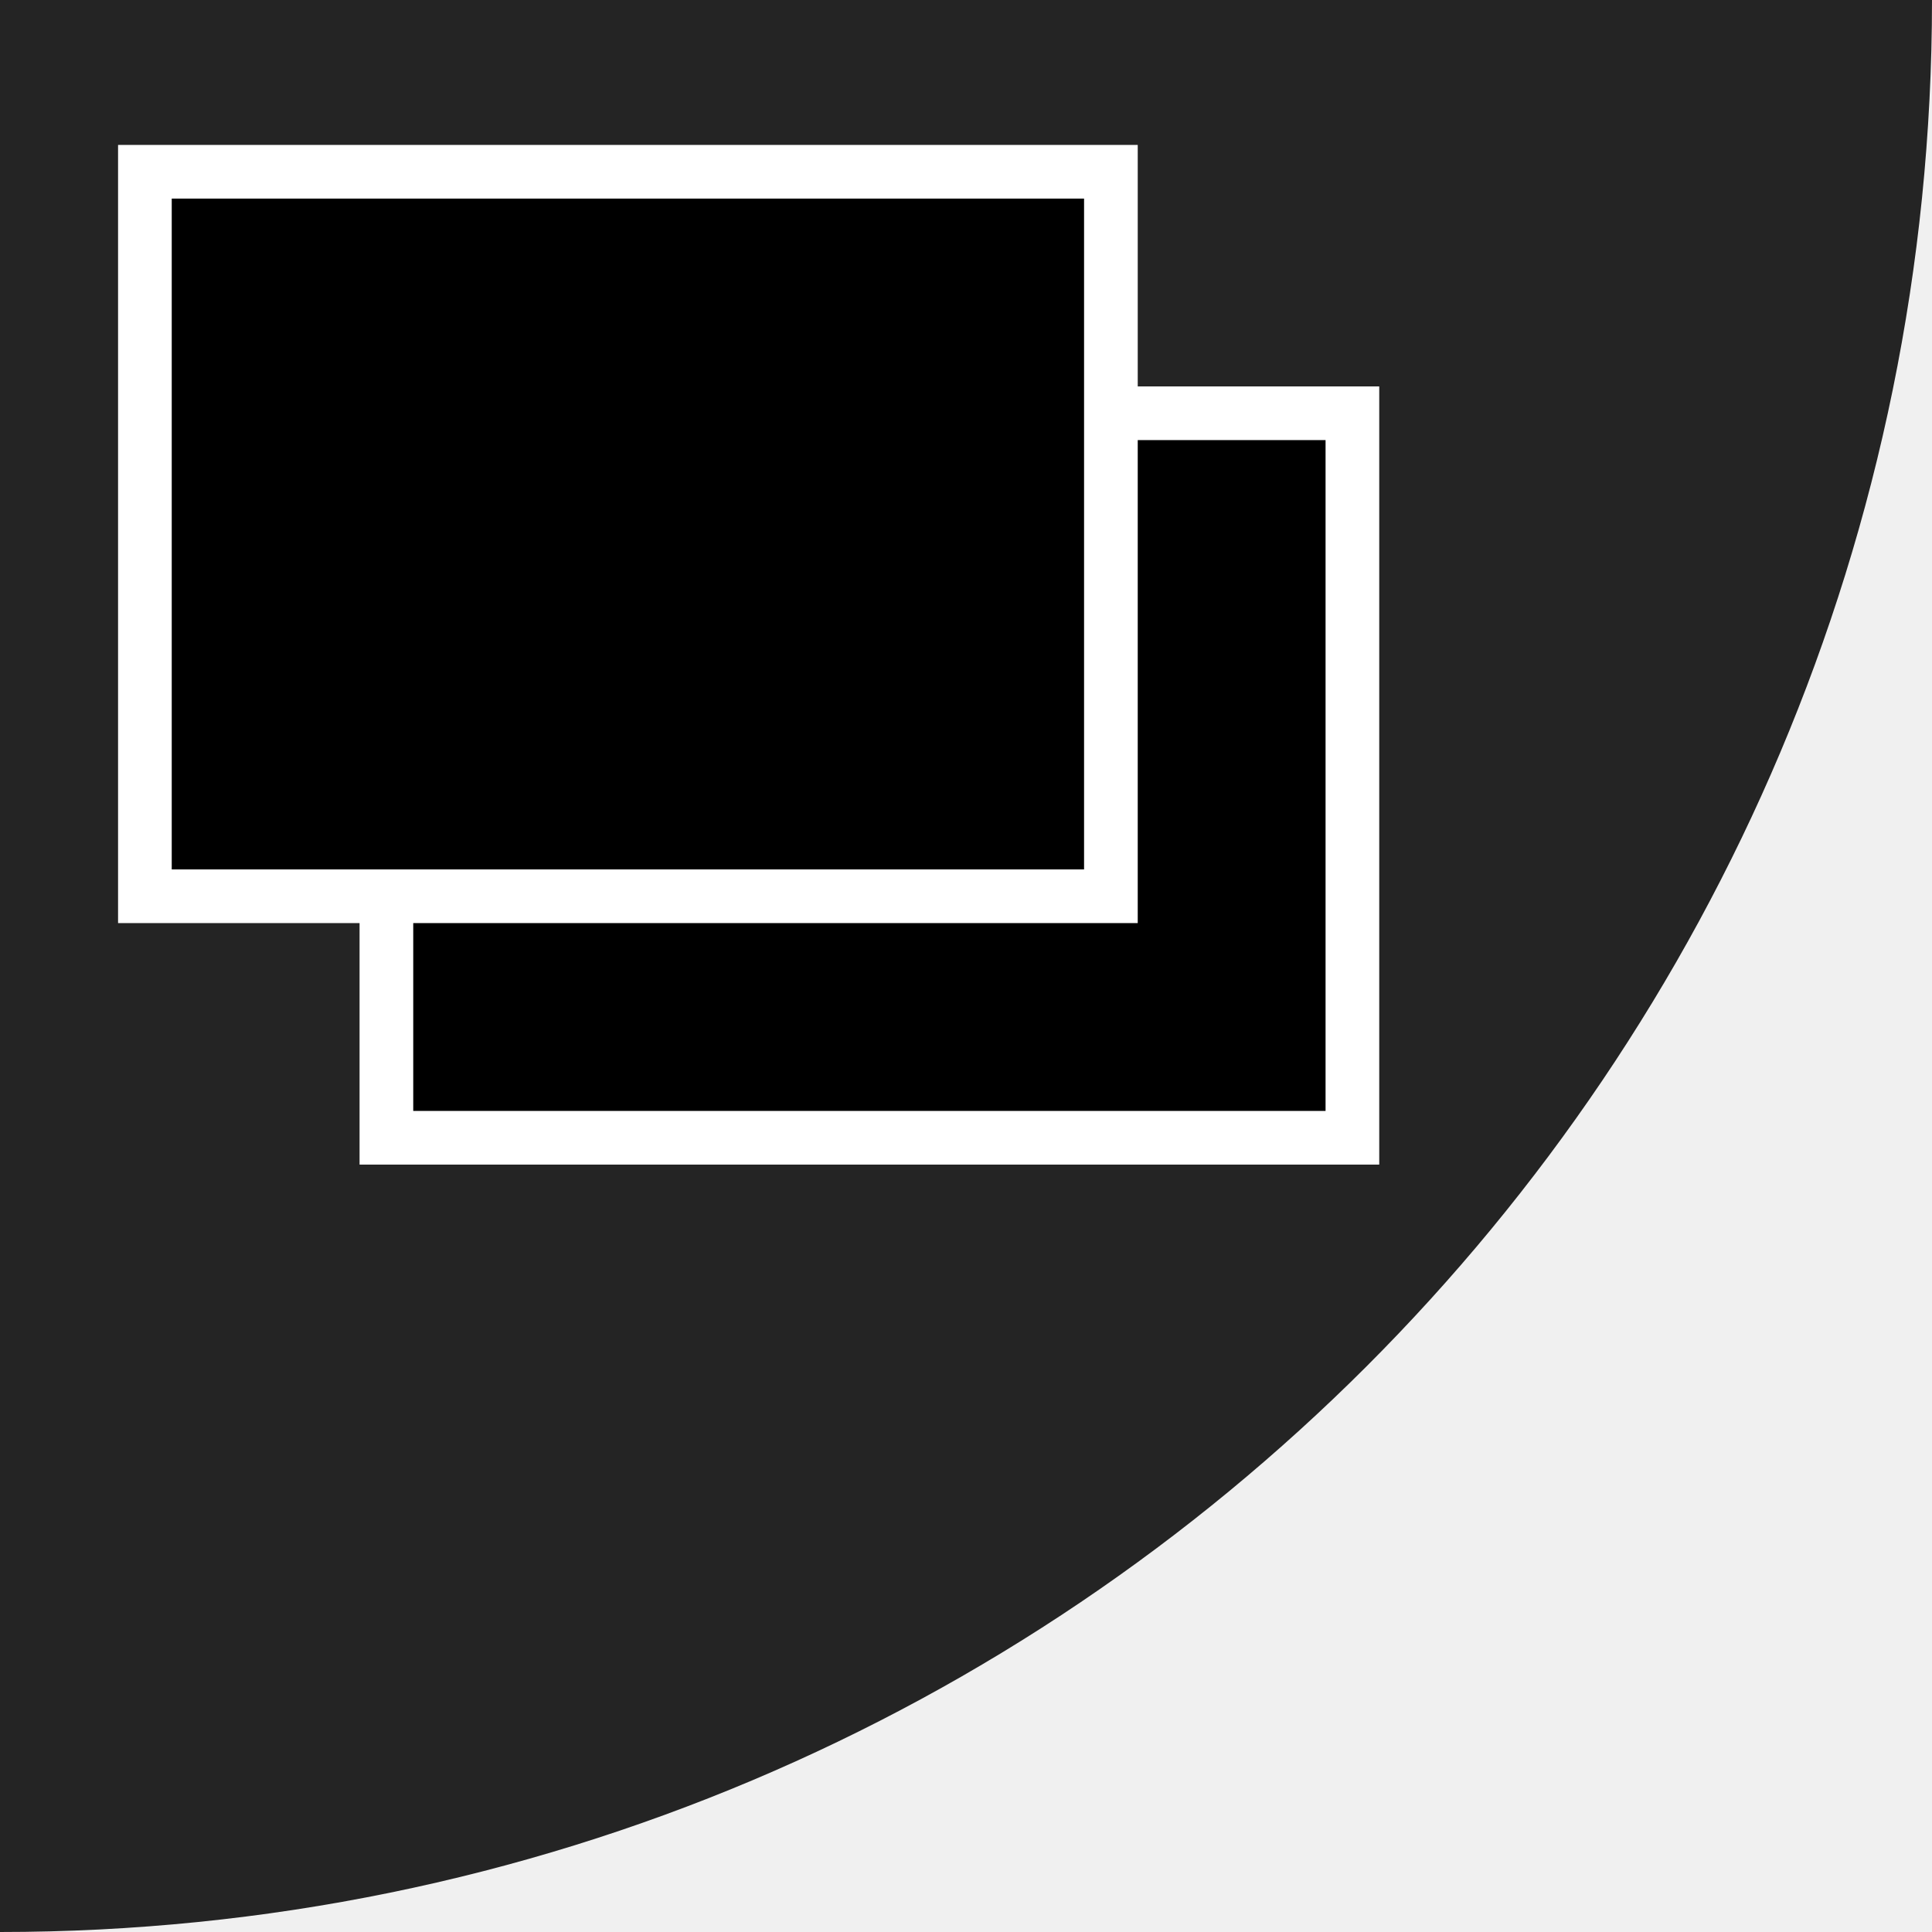
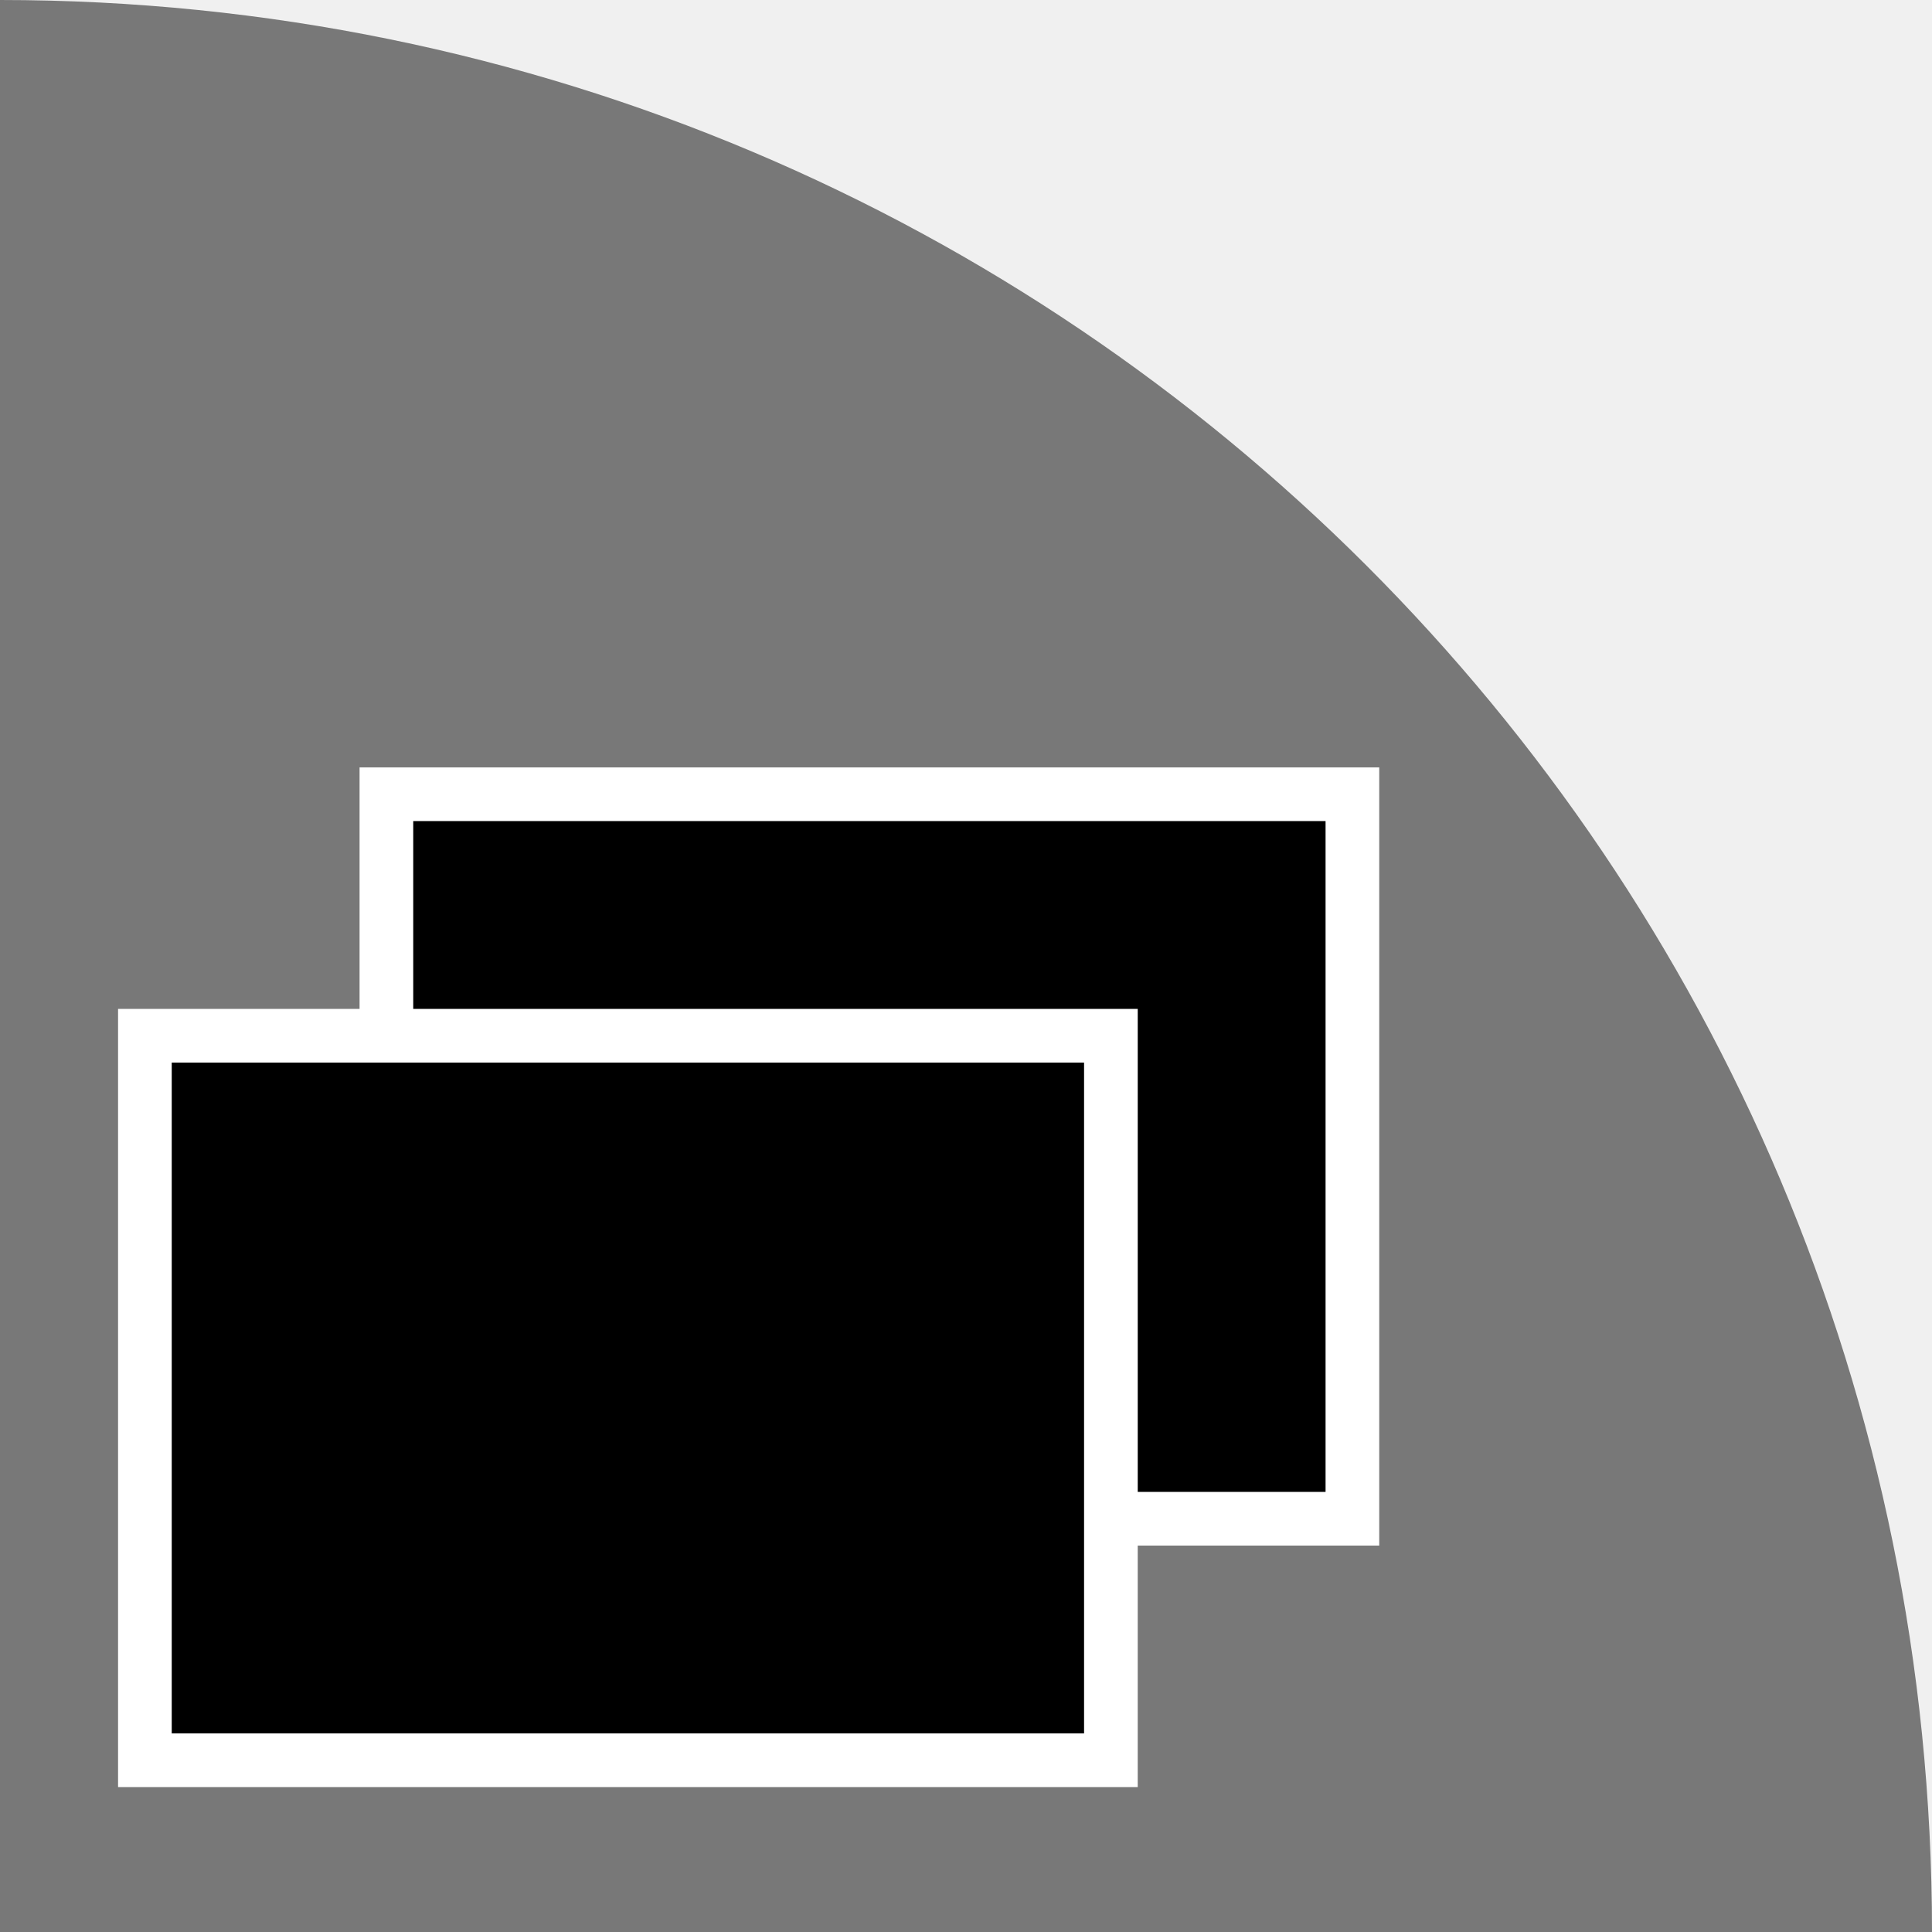
<svg xmlns="http://www.w3.org/2000/svg" version="1.1" id="Layer_1" x="0px" y="0px" viewBox="0 0 72 72" enable-background="new 0 0 72 72" xml:space="preserve">
-   <path opacity="0.85" d="M0,72V0l72,0C72,39.797,39.797,72,0,72z" />
+   <path opacity="0.5" d="M0,0v72h72C72,32.203,39.797,0,0,0z" />
  <g>
-     <rect x="14.4" y="15.401" stroke="#FFFFFF" stroke-width="2" stroke-miterlimit="10" width="36" height="27" />
-     <rect x="5.4" y="6.401" stroke="#FFFFFF" stroke-width="2" stroke-miterlimit="10" width="36" height="27" />
+     <rect x="14.4" y="29.599" stroke="#FFFFFF" stroke-width="2" stroke-miterlimit="10" width="36" height="27" />
+     <rect x="5.4" y="38.599" stroke="#FFFFFF" stroke-width="2" stroke-miterlimit="10" width="36" height="27" />
  </g>
</svg>
